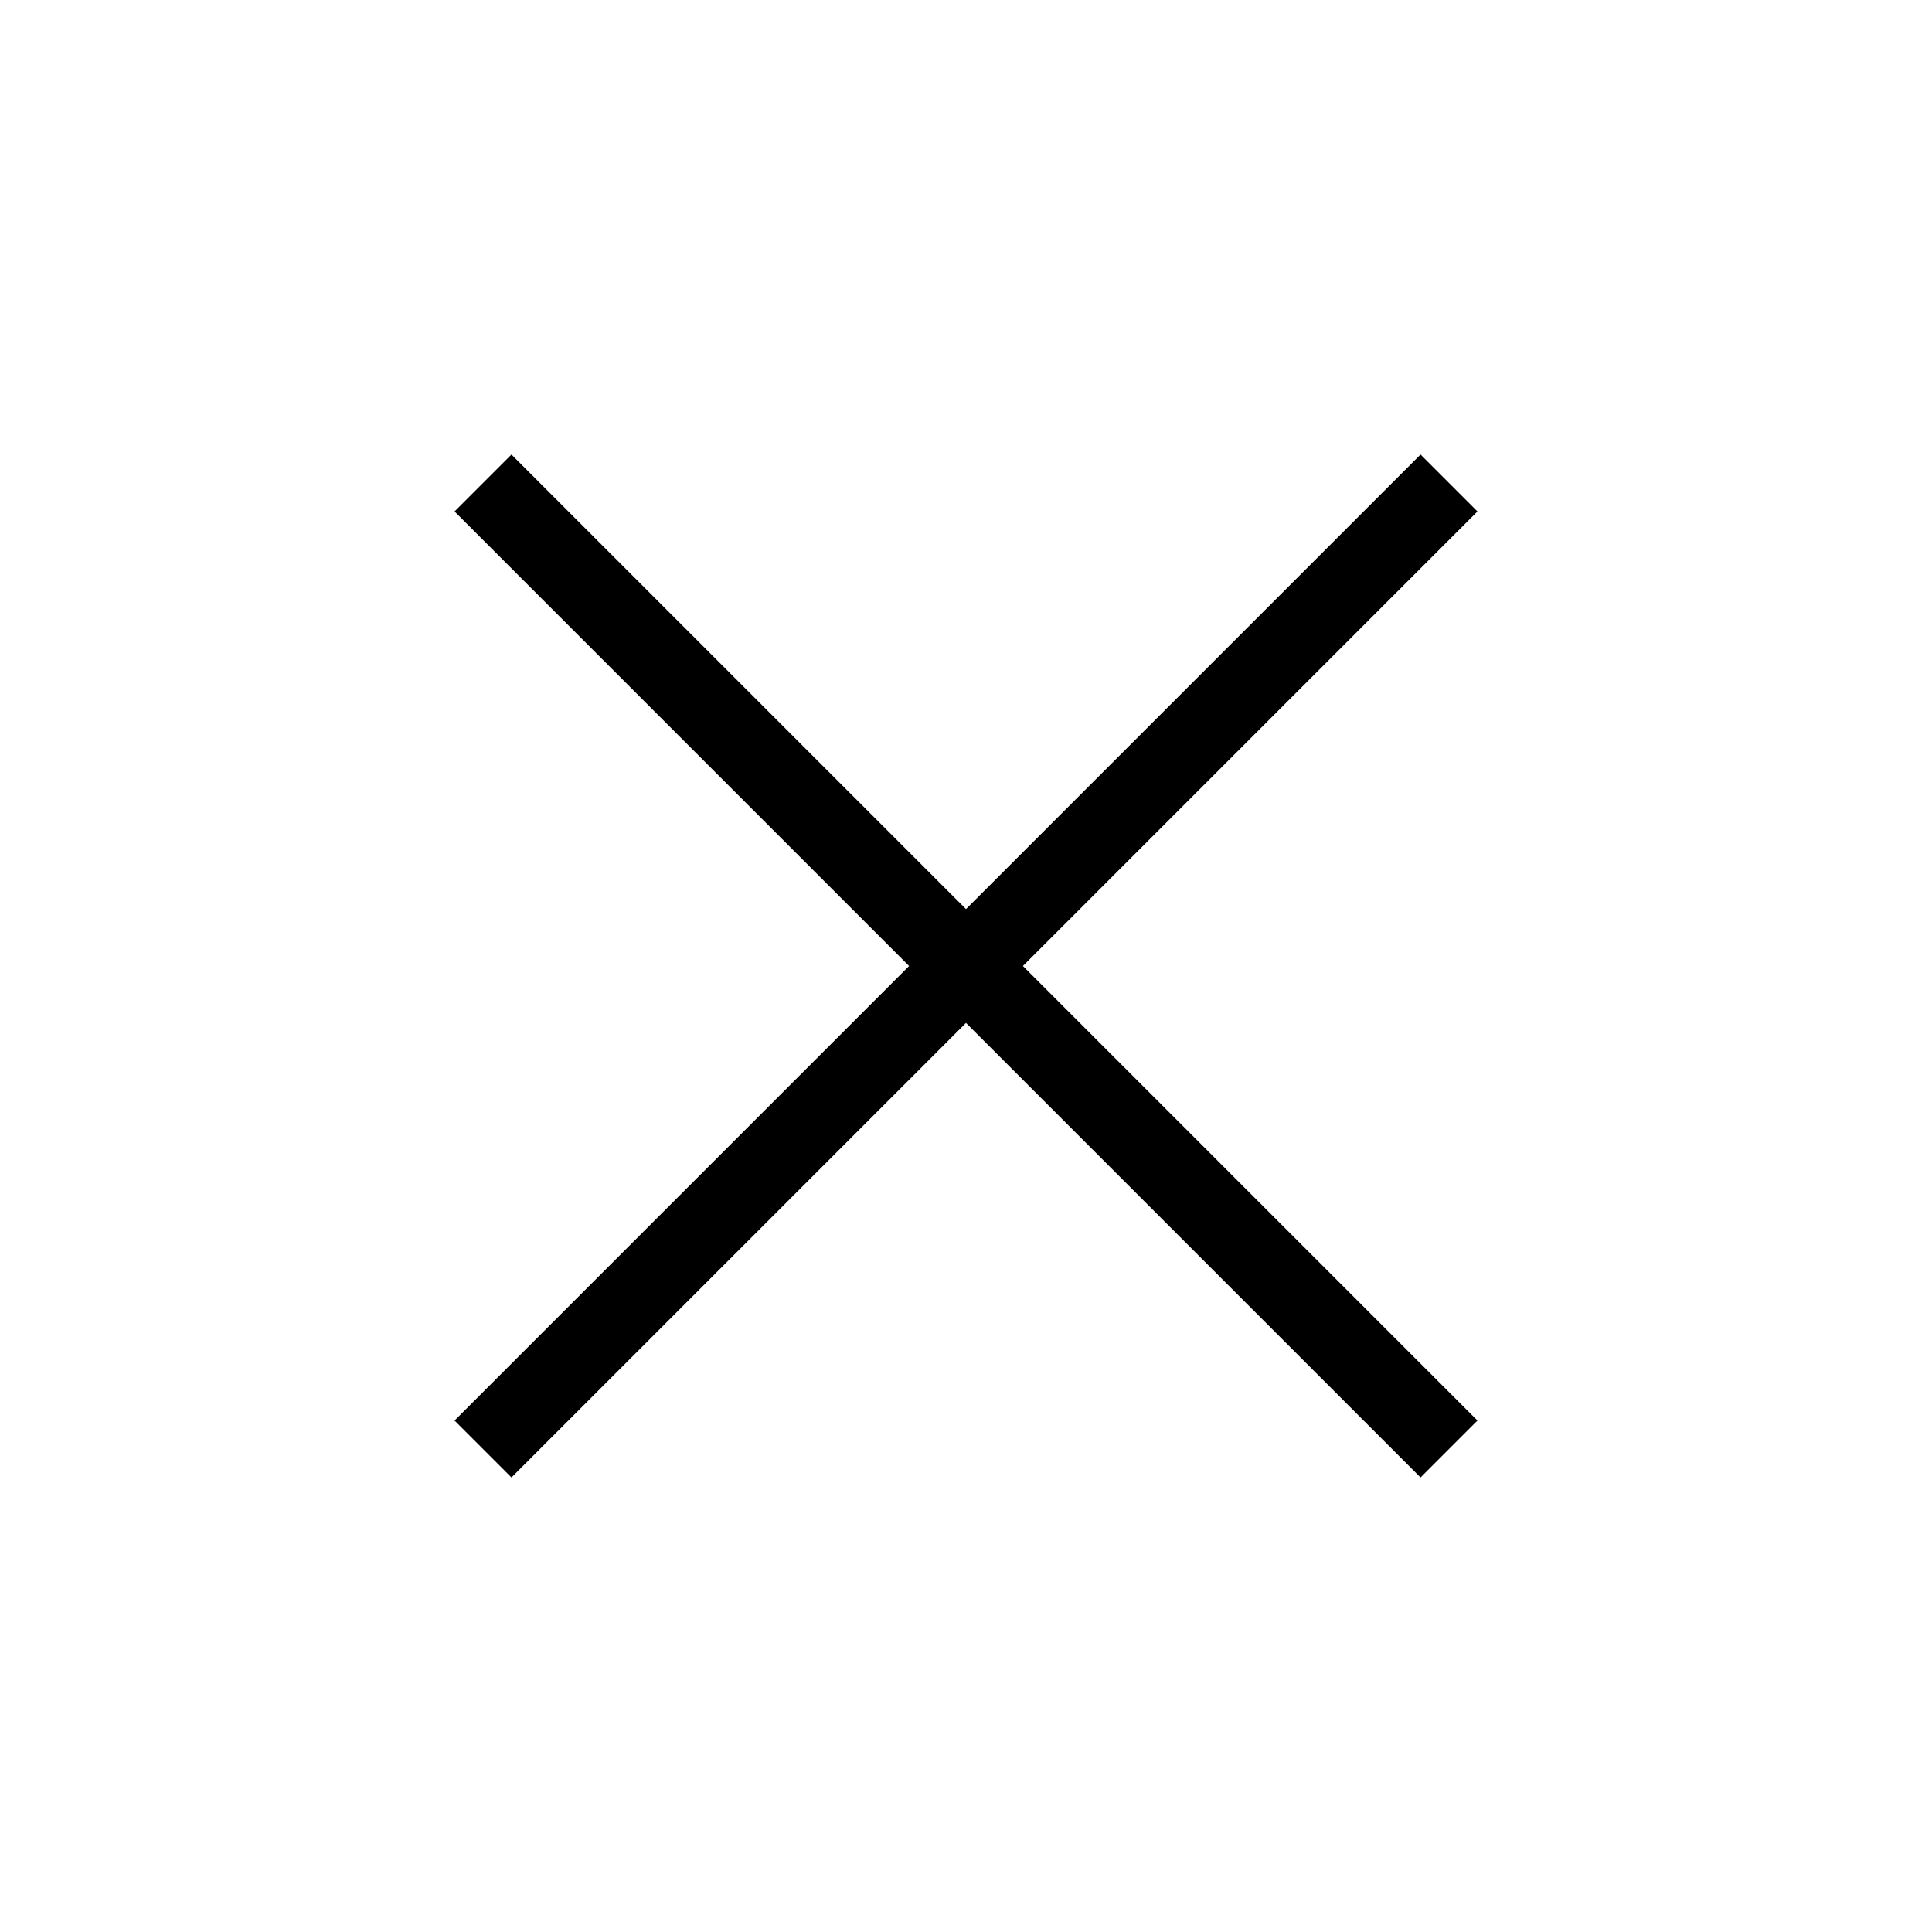
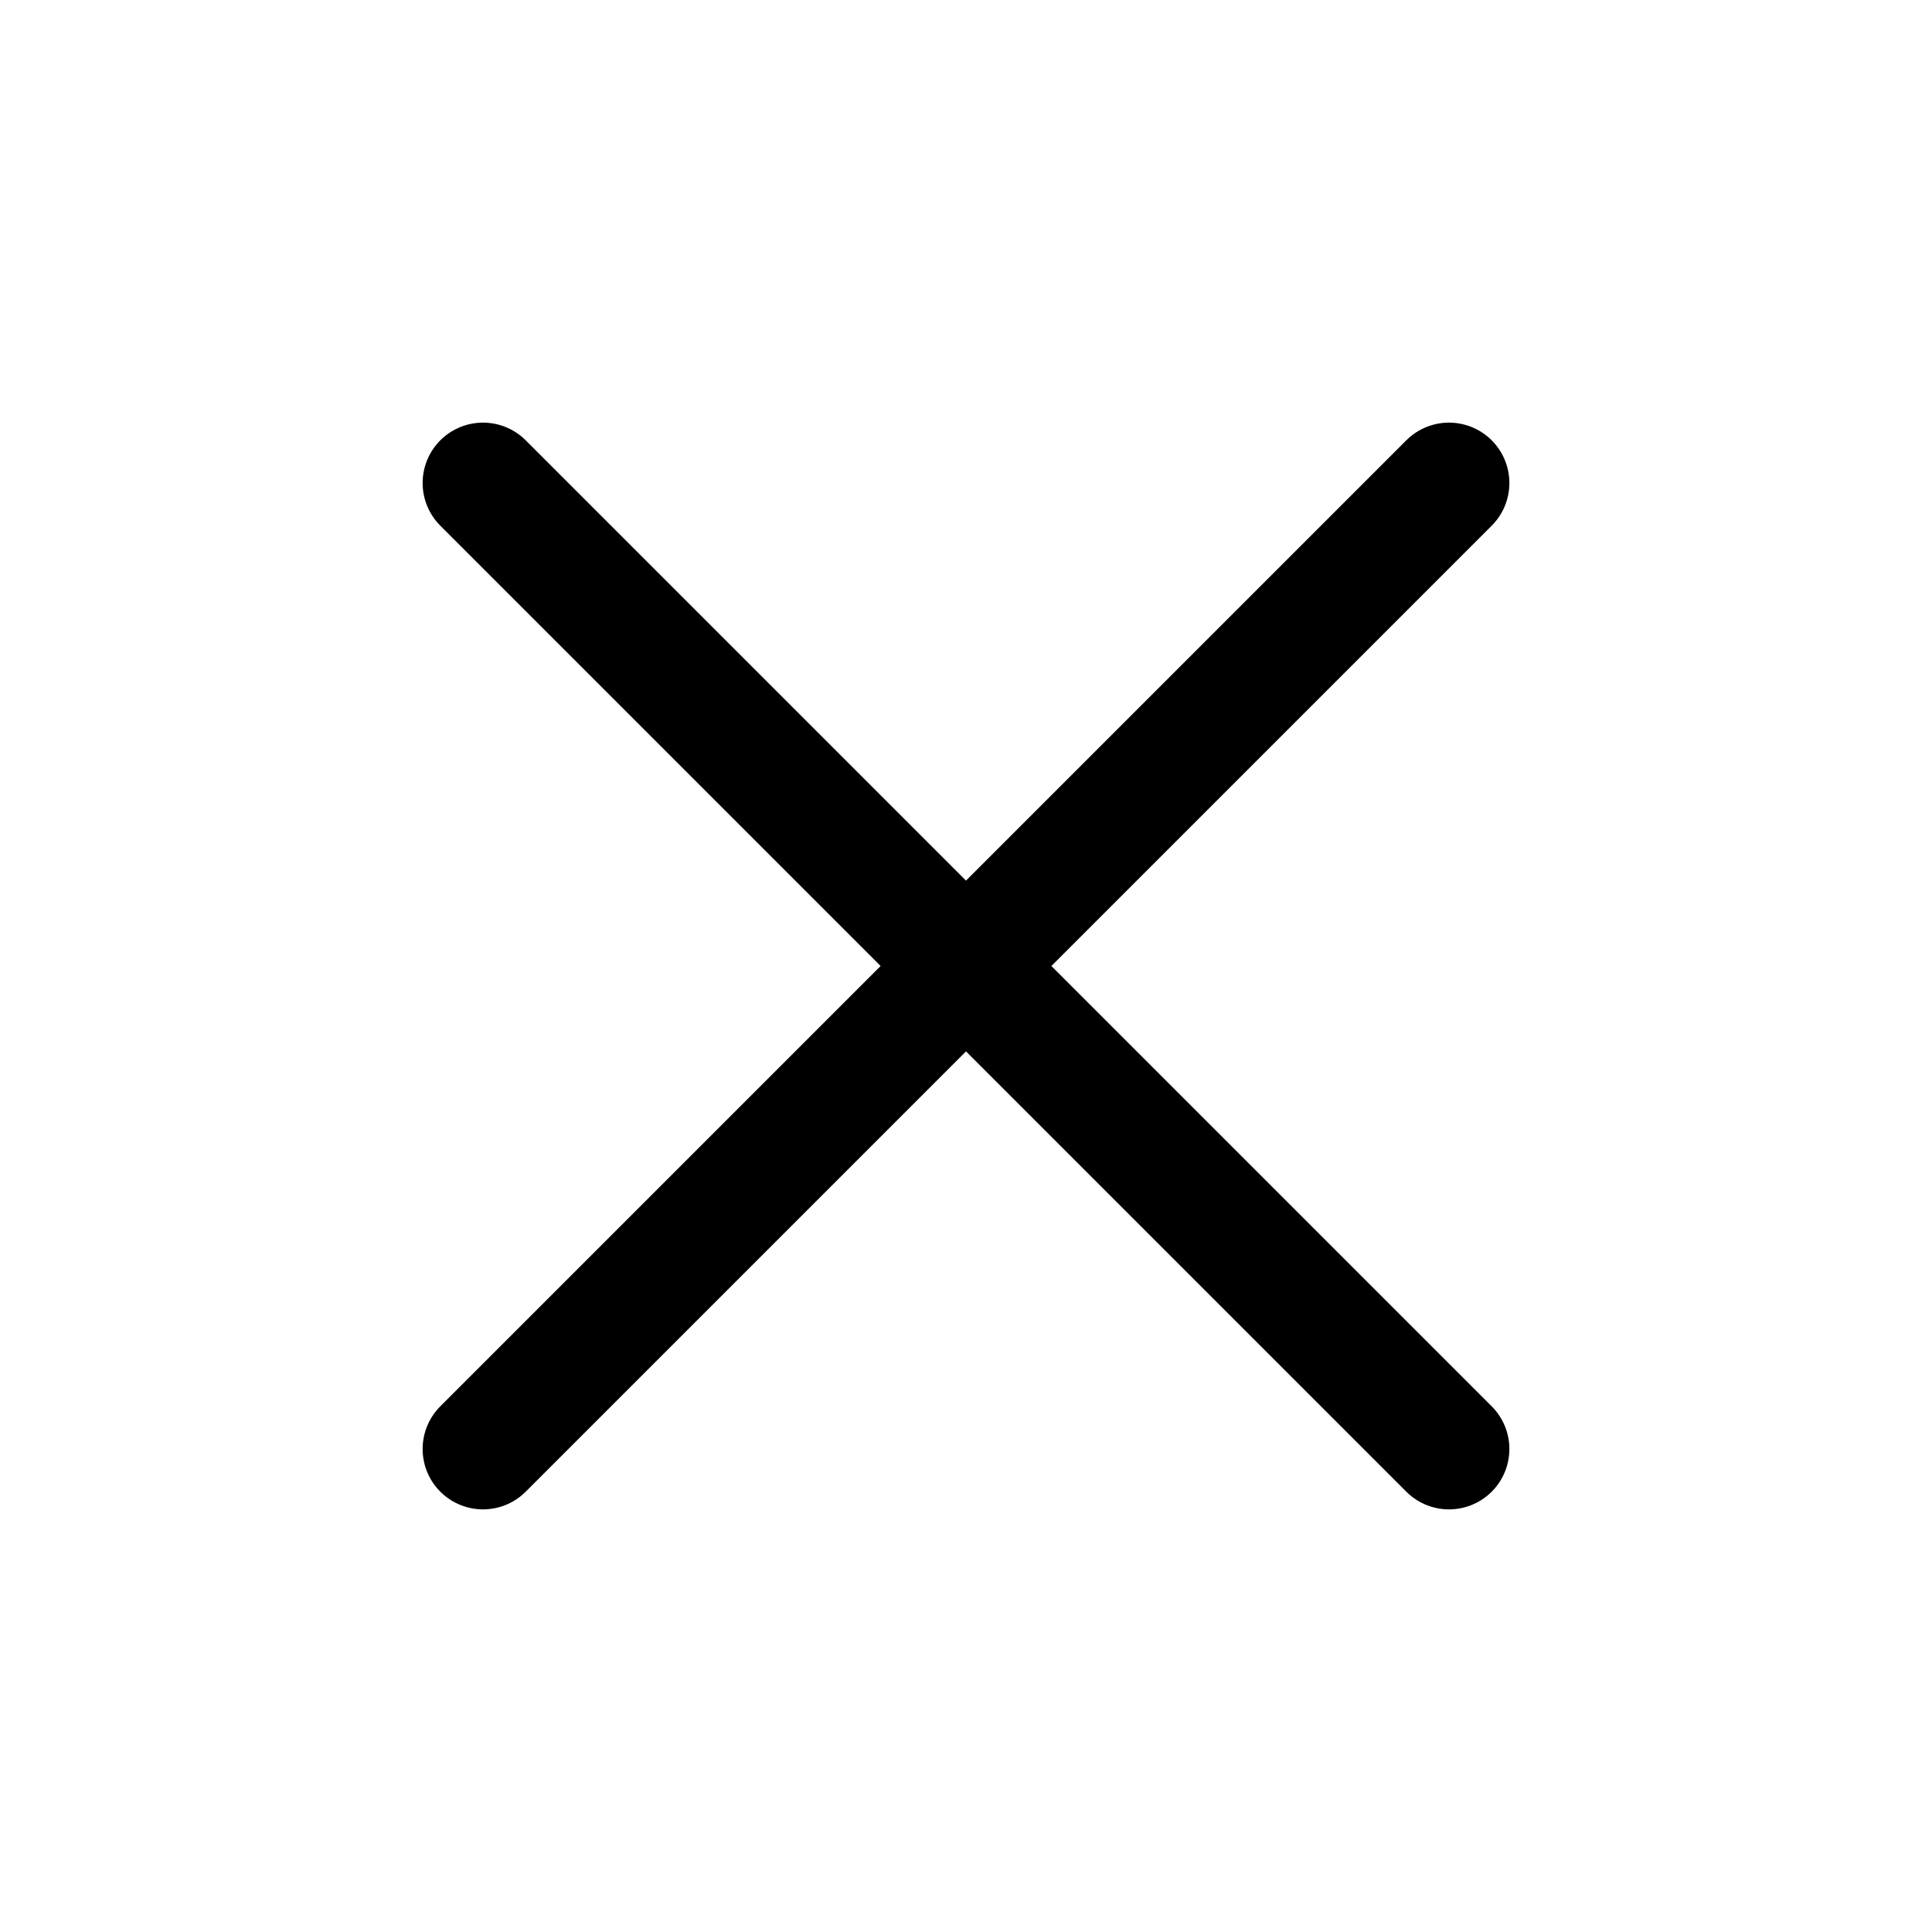
- <svg xmlns="http://www.w3.org/2000/svg" fill="none" viewBox="0 0 24 24" strokeWidth="1.5" stroke="currentColor" aria-hidden="true" className="hover:text-accent-3 mx-[1px] h-4 w-4 text-white dark:text-black">
-   <path strokeLinecap="round" strokeLinejoin="round" d="M6 18L18 6M6 6l12 12" />
+ <svg xmlns="http://www.w3.org/2000/svg" fill="none" viewBox="0 0 24 24" stroke-width="1.5" stroke="currentColor" aria-hidden="true" class="hover:text-accent-3 mx-[1px] h-4 w-4 text-white dark:text-black">
+   <path stroke-linecap="round" stroke-linejoin="round" d="M6 18L18 6M6 6l12 12" />
</svg>
